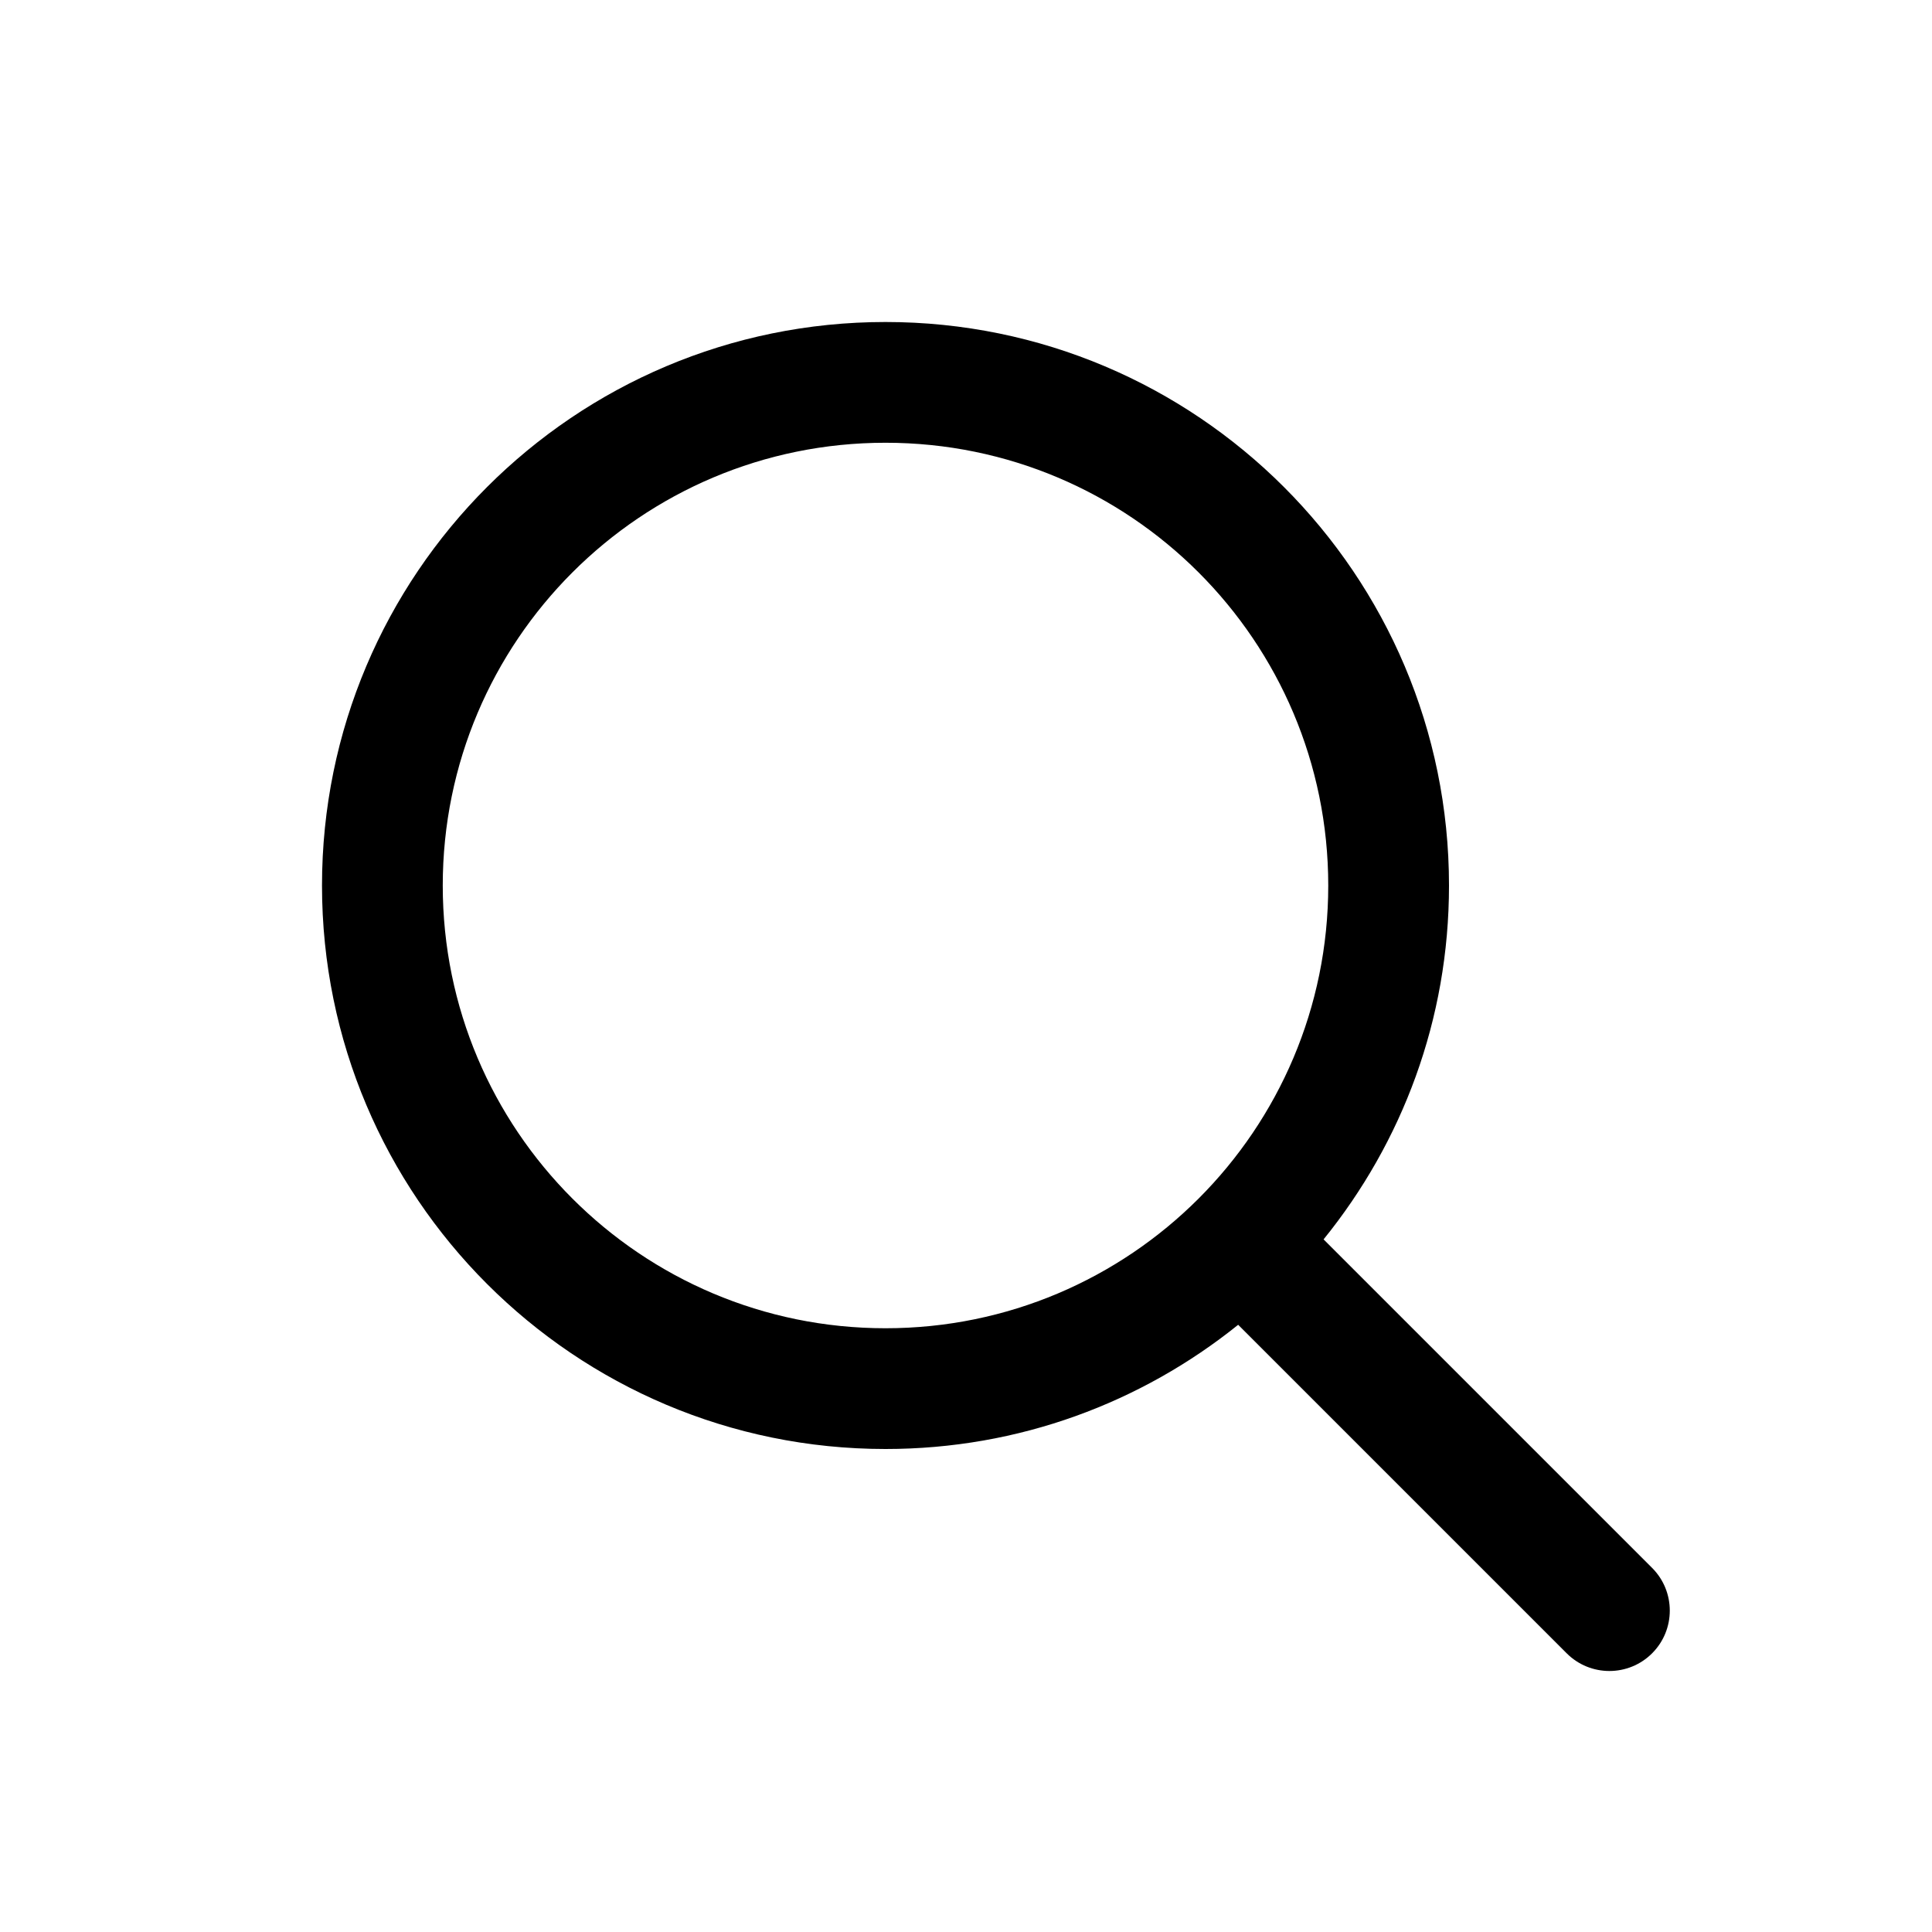
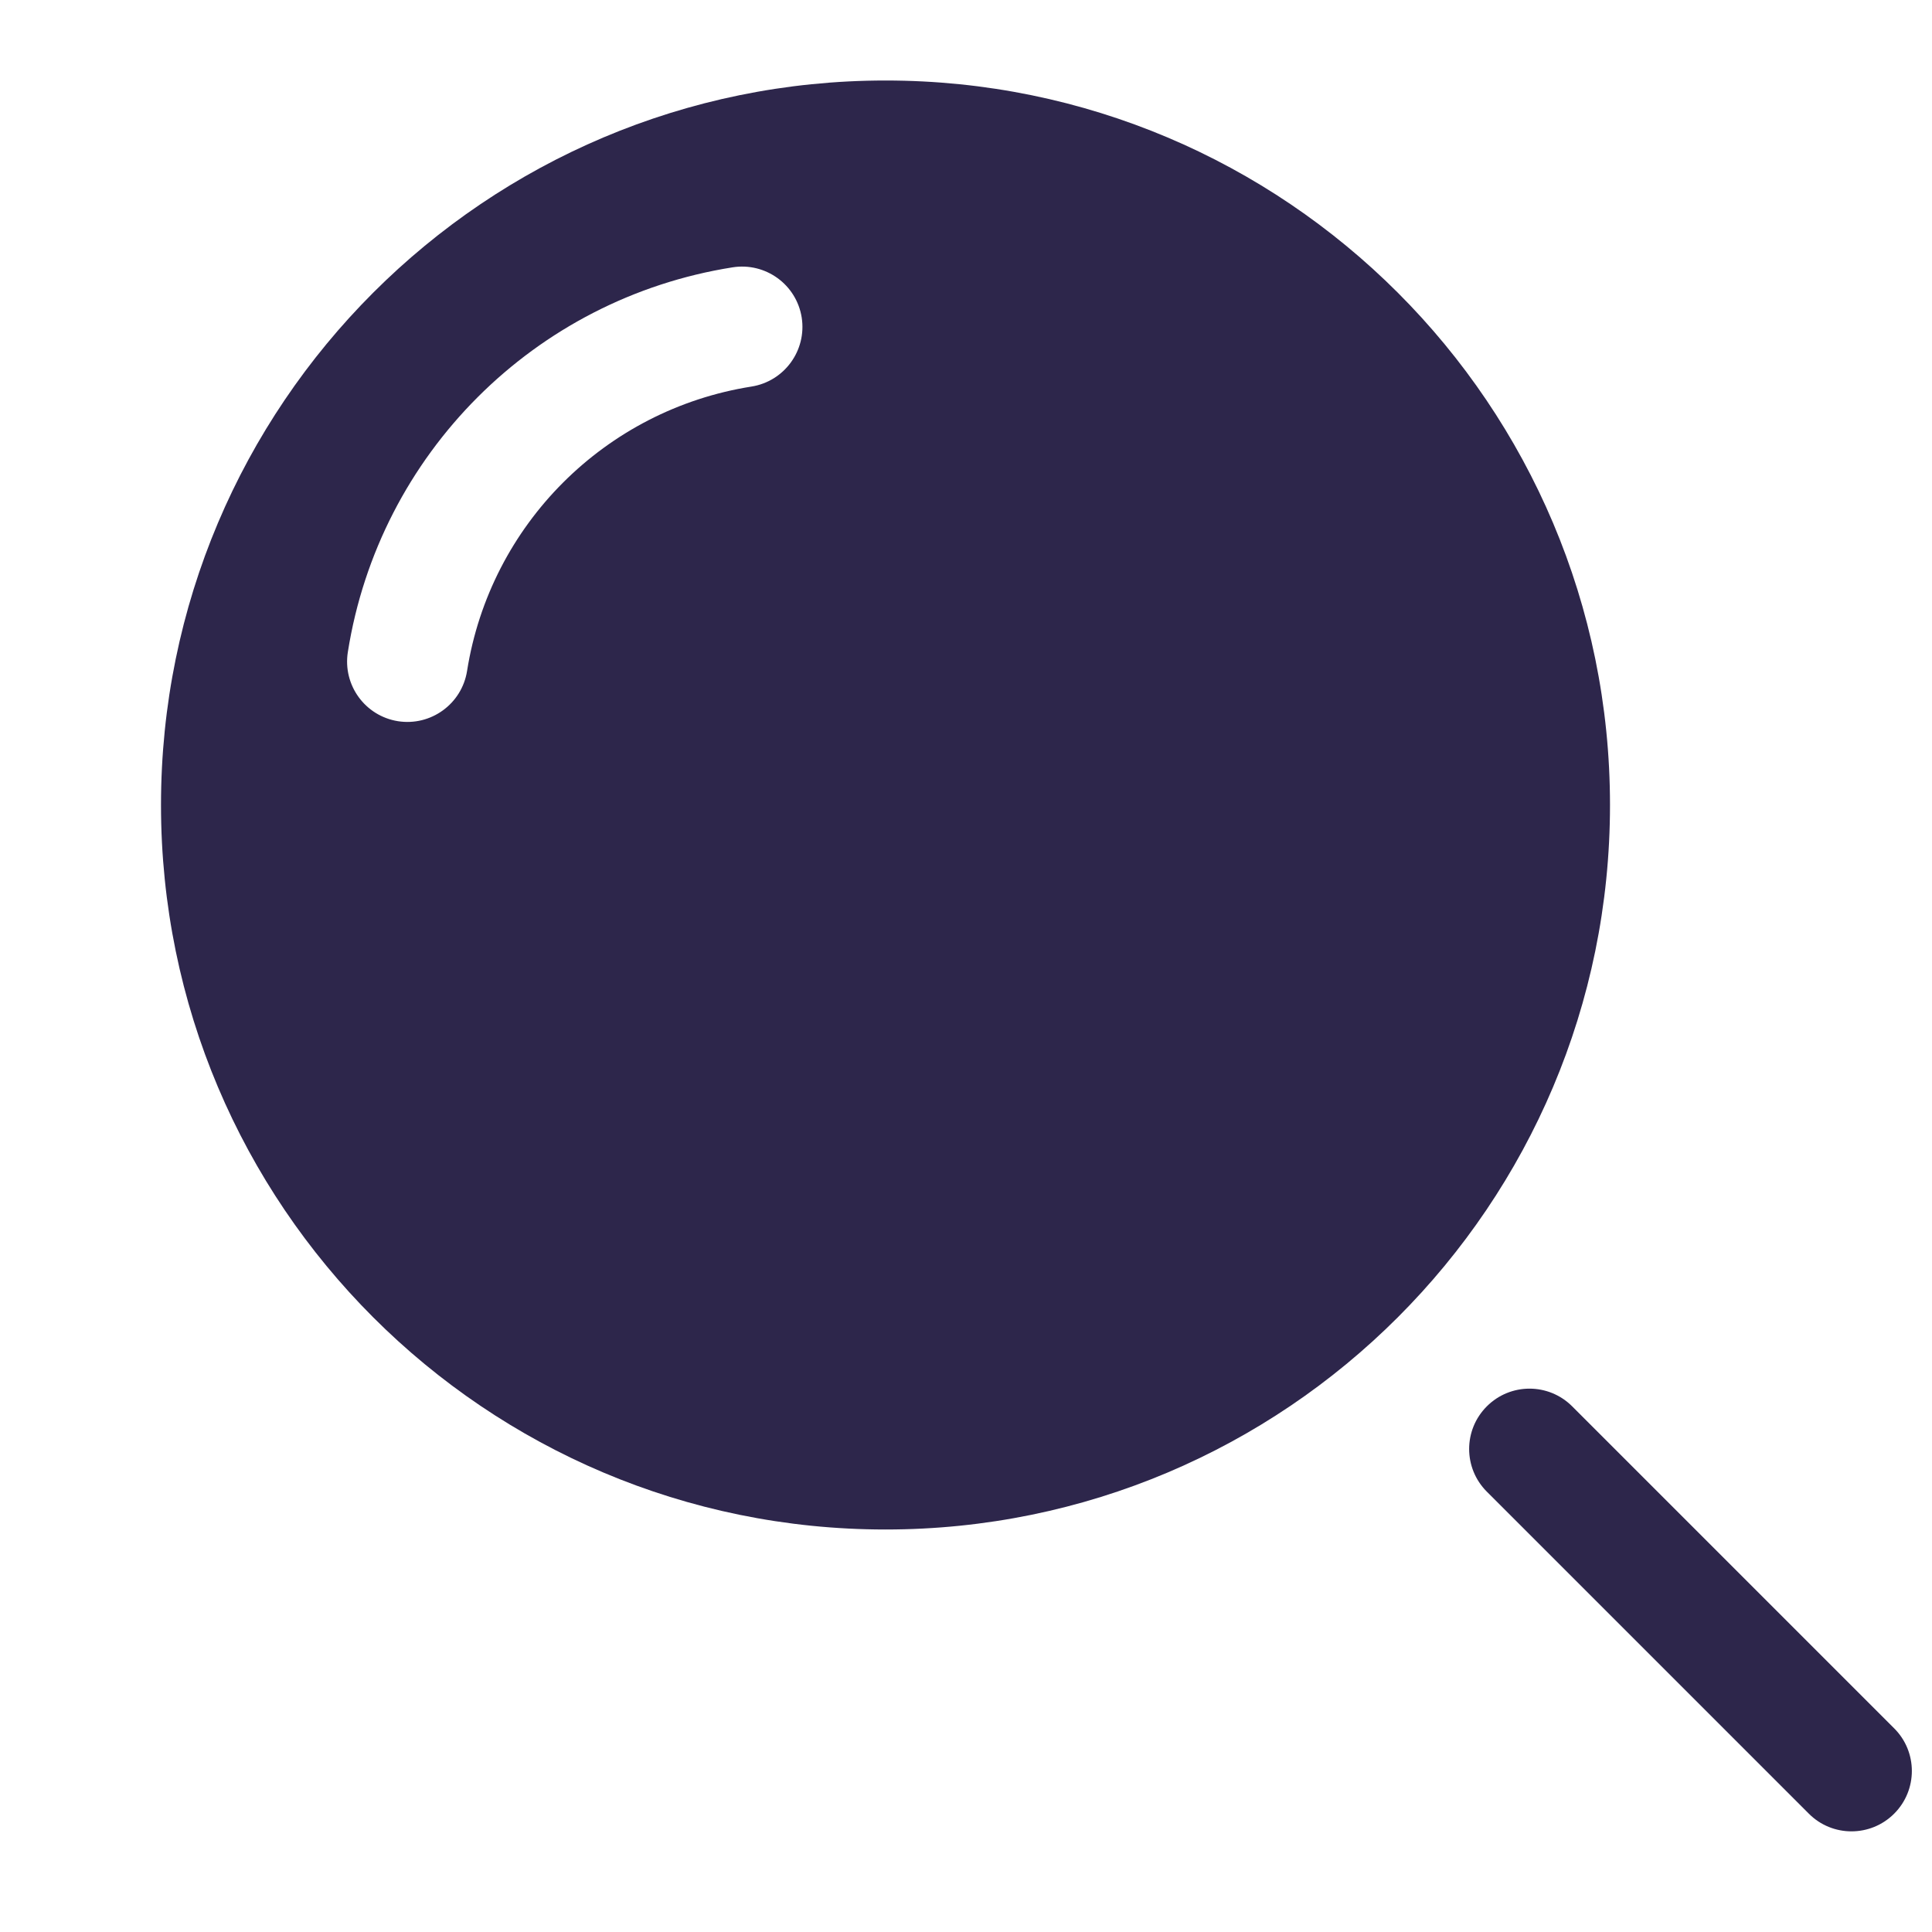
<svg xmlns="http://www.w3.org/2000/svg" width="24" height="24" viewBox="0 0 24 24" fill="none">
-   <path fill-rule="evenodd" clip-rule="evenodd" d="M11 4C7.134 4 4 7.134 4 11C4 14.866 7.134 18 11 18C12.659 18 14.178 17.424 15.381 16.457L19.462 20.538C19.755 20.831 20.23 20.831 20.523 20.538C20.816 20.245 20.816 19.77 20.523 19.477L16.442 15.396C17.418 14.191 18 12.667 18 11C18 7.134 14.866 4 11 4ZM5.5 11C5.5 7.962 7.962 5.5 11 5.5C14.038 5.5 16.5 7.962 16.5 11C16.5 14.038 14.038 16.5 11 16.5C7.962 16.5 5.5 14.038 5.5 11Z" fill="currentColor" />
+   <path fill-rule="evenodd" clip-rule="evenodd" d="M2 10C2 5.029 6.029 1 11 1C15.971 1 20 5.029 20 10C20 14.971 15.971 19 11 19C6.029 19 2 14.971 2 10ZM9.959 3.944C10.023 4.353 9.744 4.737 9.335 4.802C7.517 5.09 6.09 6.517 5.802 8.335C5.737 8.744 5.353 9.023 4.944 8.959C4.535 8.894 4.256 8.51 4.321 8.1C4.71 5.64 6.64 3.71 9.1 3.321C9.51 3.256 9.894 3.535 9.959 3.944Z" fill="#2D264B" />
+   <path d="M18.47 17.47C18.763 17.177 19.237 17.177 19.53 17.47L23.53 21.47C23.823 21.762 23.823 22.237 23.53 22.53C23.237 22.823 22.762 22.823 22.47 22.53L18.47 18.53C18.177 18.237 18.177 17.763 18.47 17.47Z" fill="#2D264B" />
</svg>
